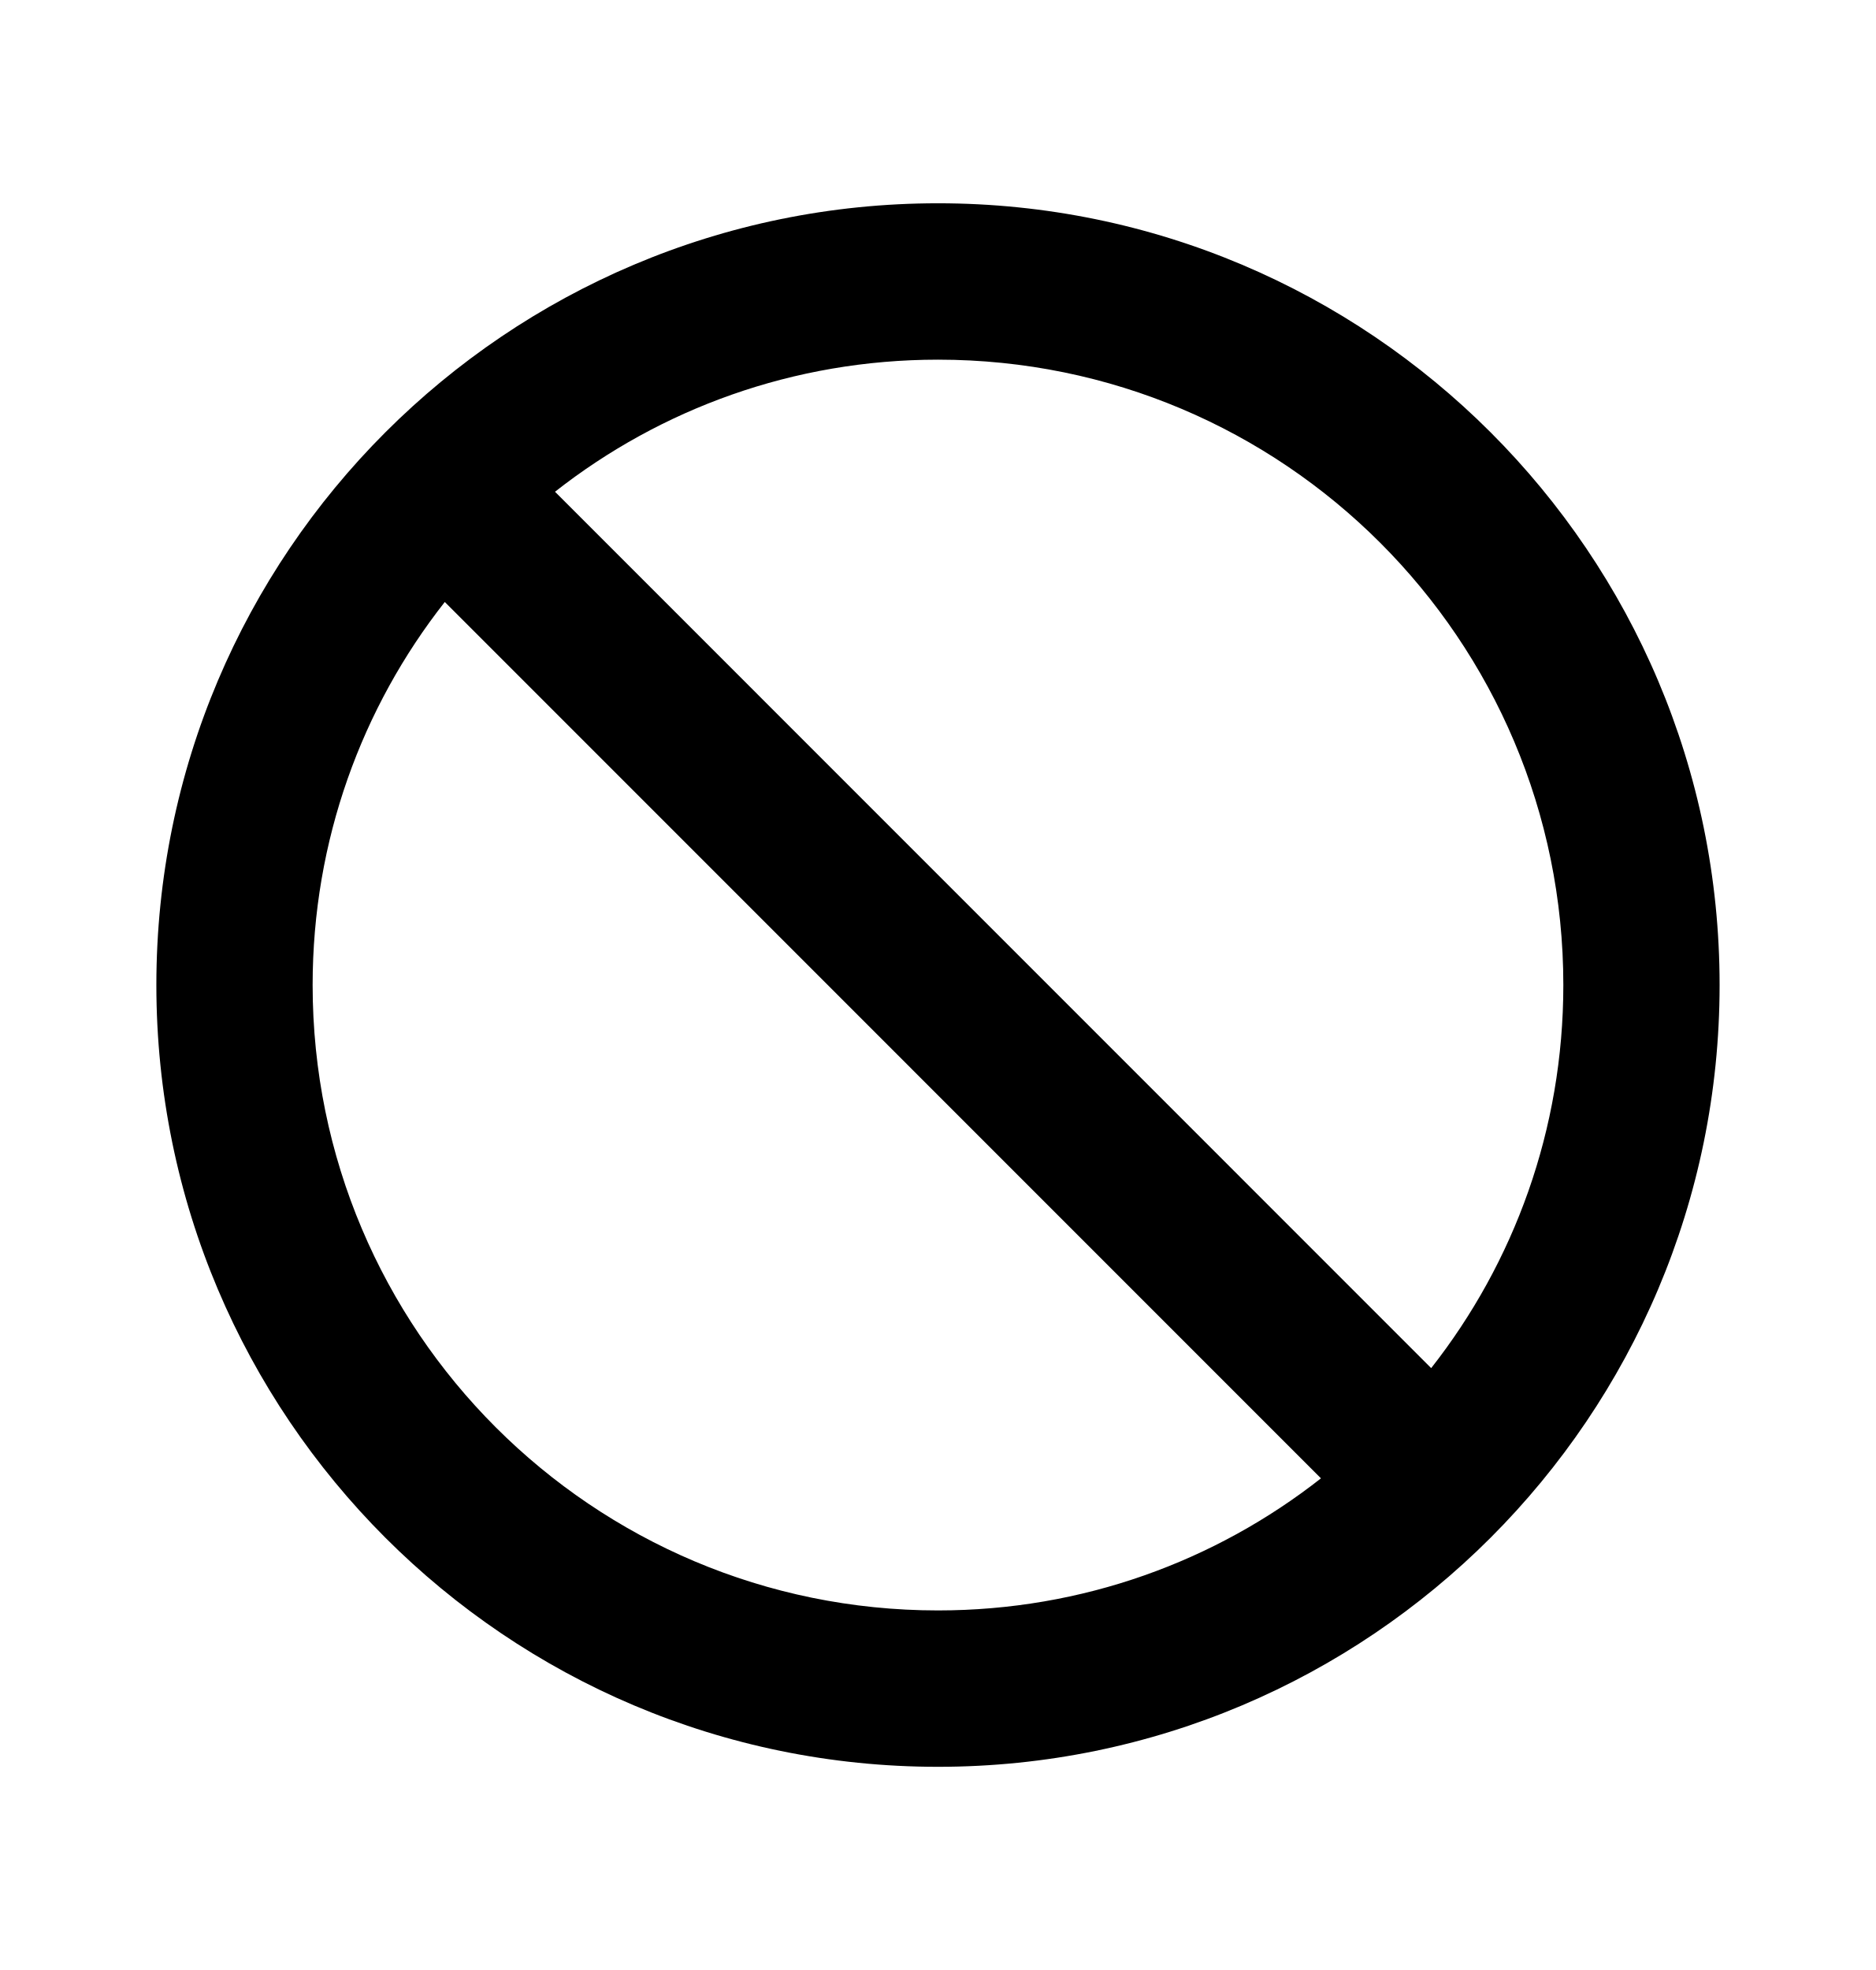
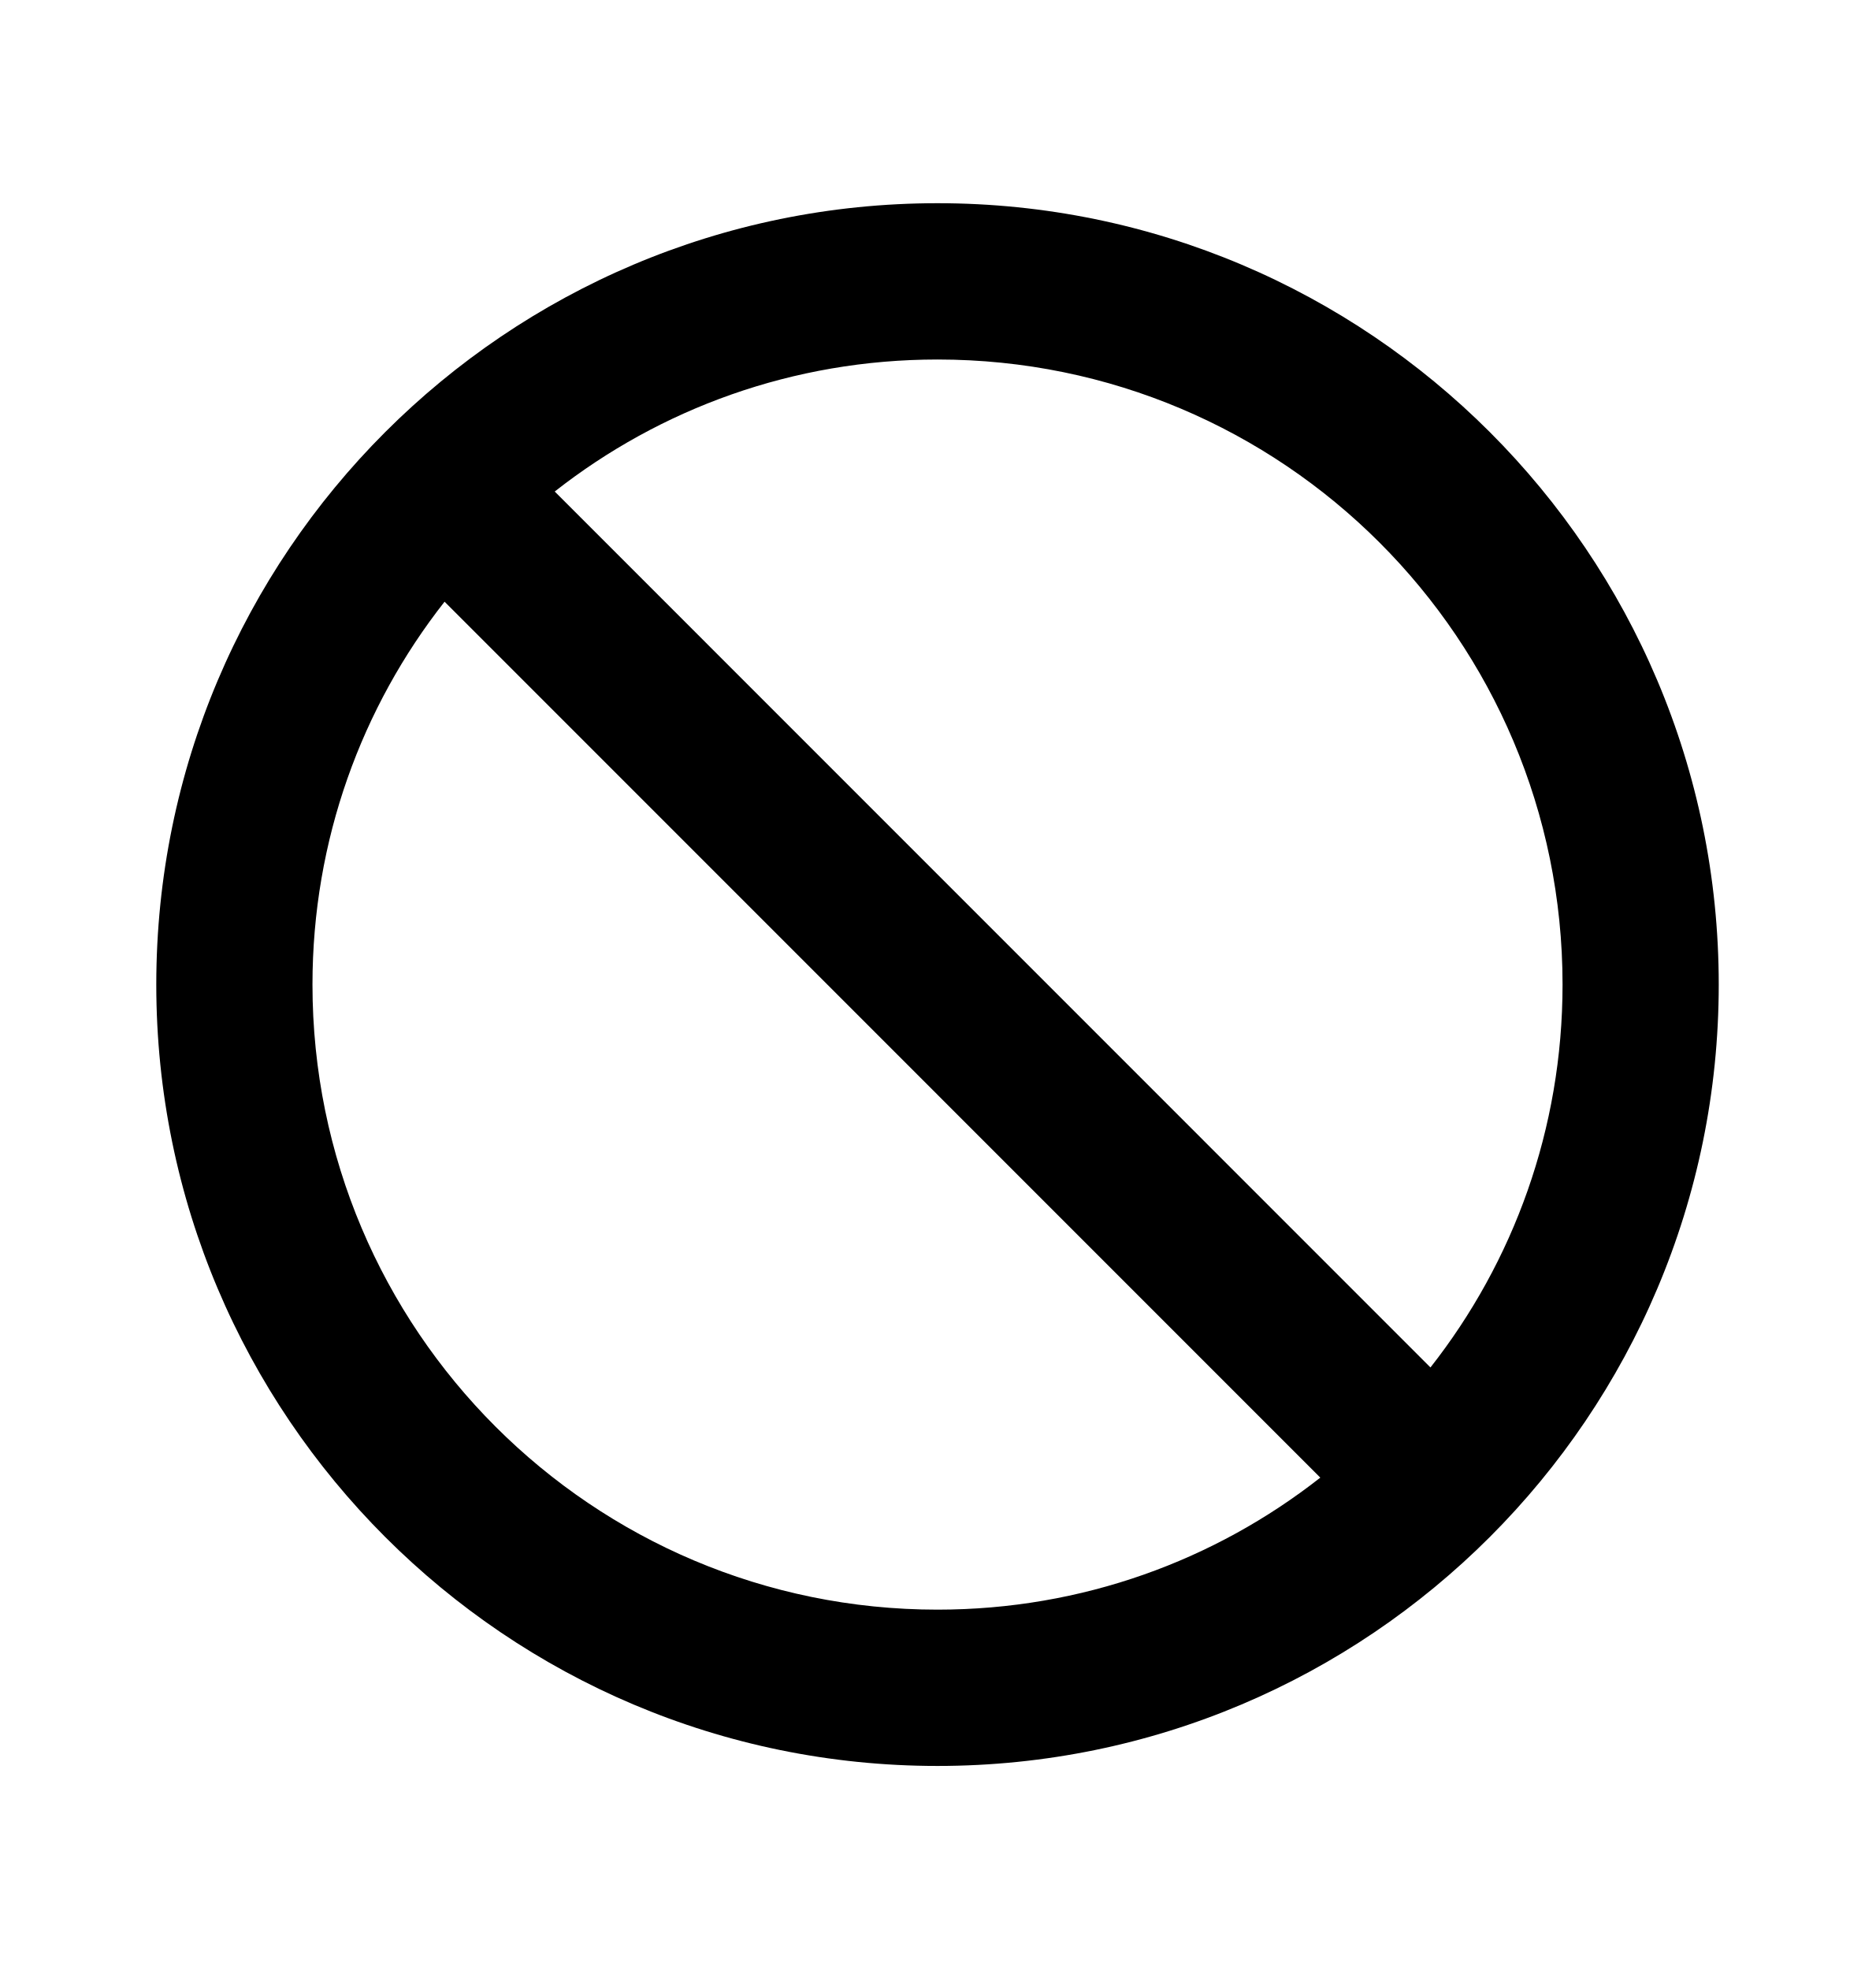
- <svg xmlns="http://www.w3.org/2000/svg" width="20" height="21" viewBox="0 0 20 21" fill="none">
+ <svg xmlns="http://www.w3.org/2000/svg" width="20" height="21" viewBox="0 0 20.01 21.01" fill="none">
  <path d="M10 2.167C5.4 2.167 1.667 5.9 1.667 10.5C1.667 15.1 5.4 18.834 10 18.834C14.6 18.834 18.333 15.1 18.333 10.5C18.333 5.9 14.6 2.167 10 2.167ZM10 17.167C6.317 17.167 3.333 14.184 3.333 10.5C3.333 8.959 3.858 7.542 4.742 6.417L14.083 15.759C12.958 16.642 11.542 17.167 10 17.167ZM15.258 14.584L5.917 5.242C7.042 4.359 8.458 3.834 10 3.834C13.683 3.834 16.667 6.817 16.667 10.5C16.667 12.042 16.142 13.459 15.258 14.584Z" fill="CurrentColor" />
</svg>
